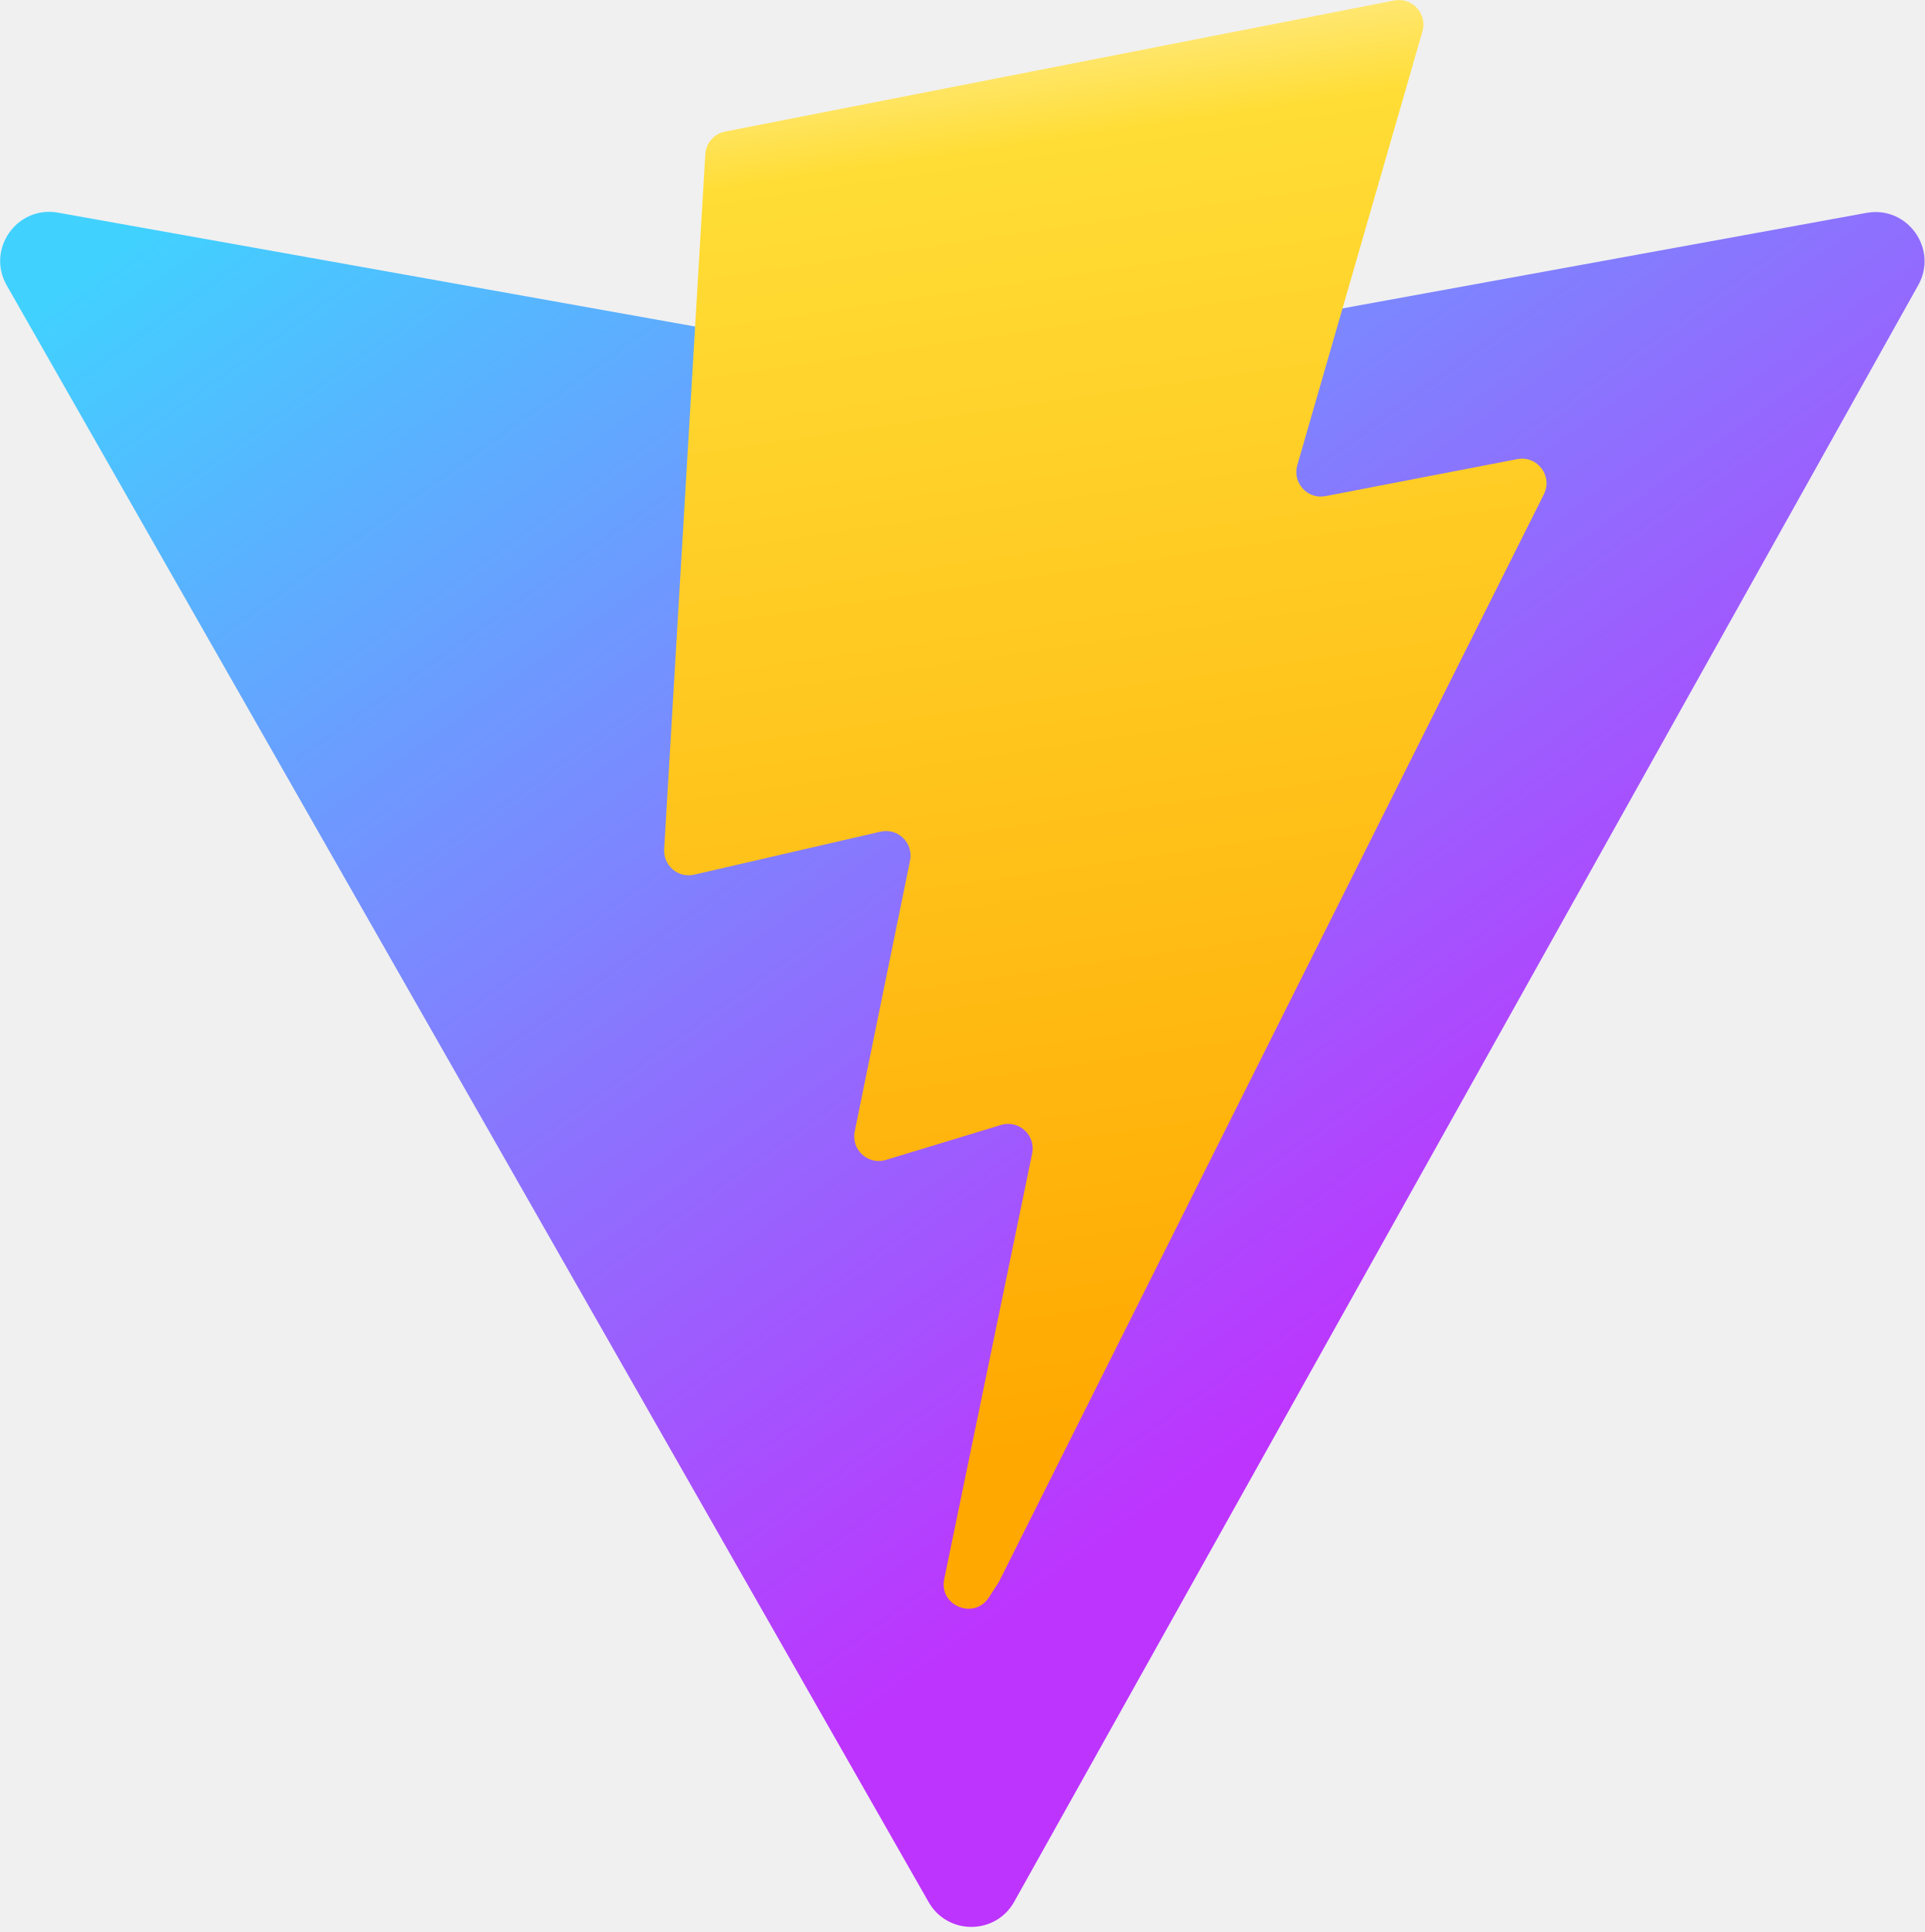
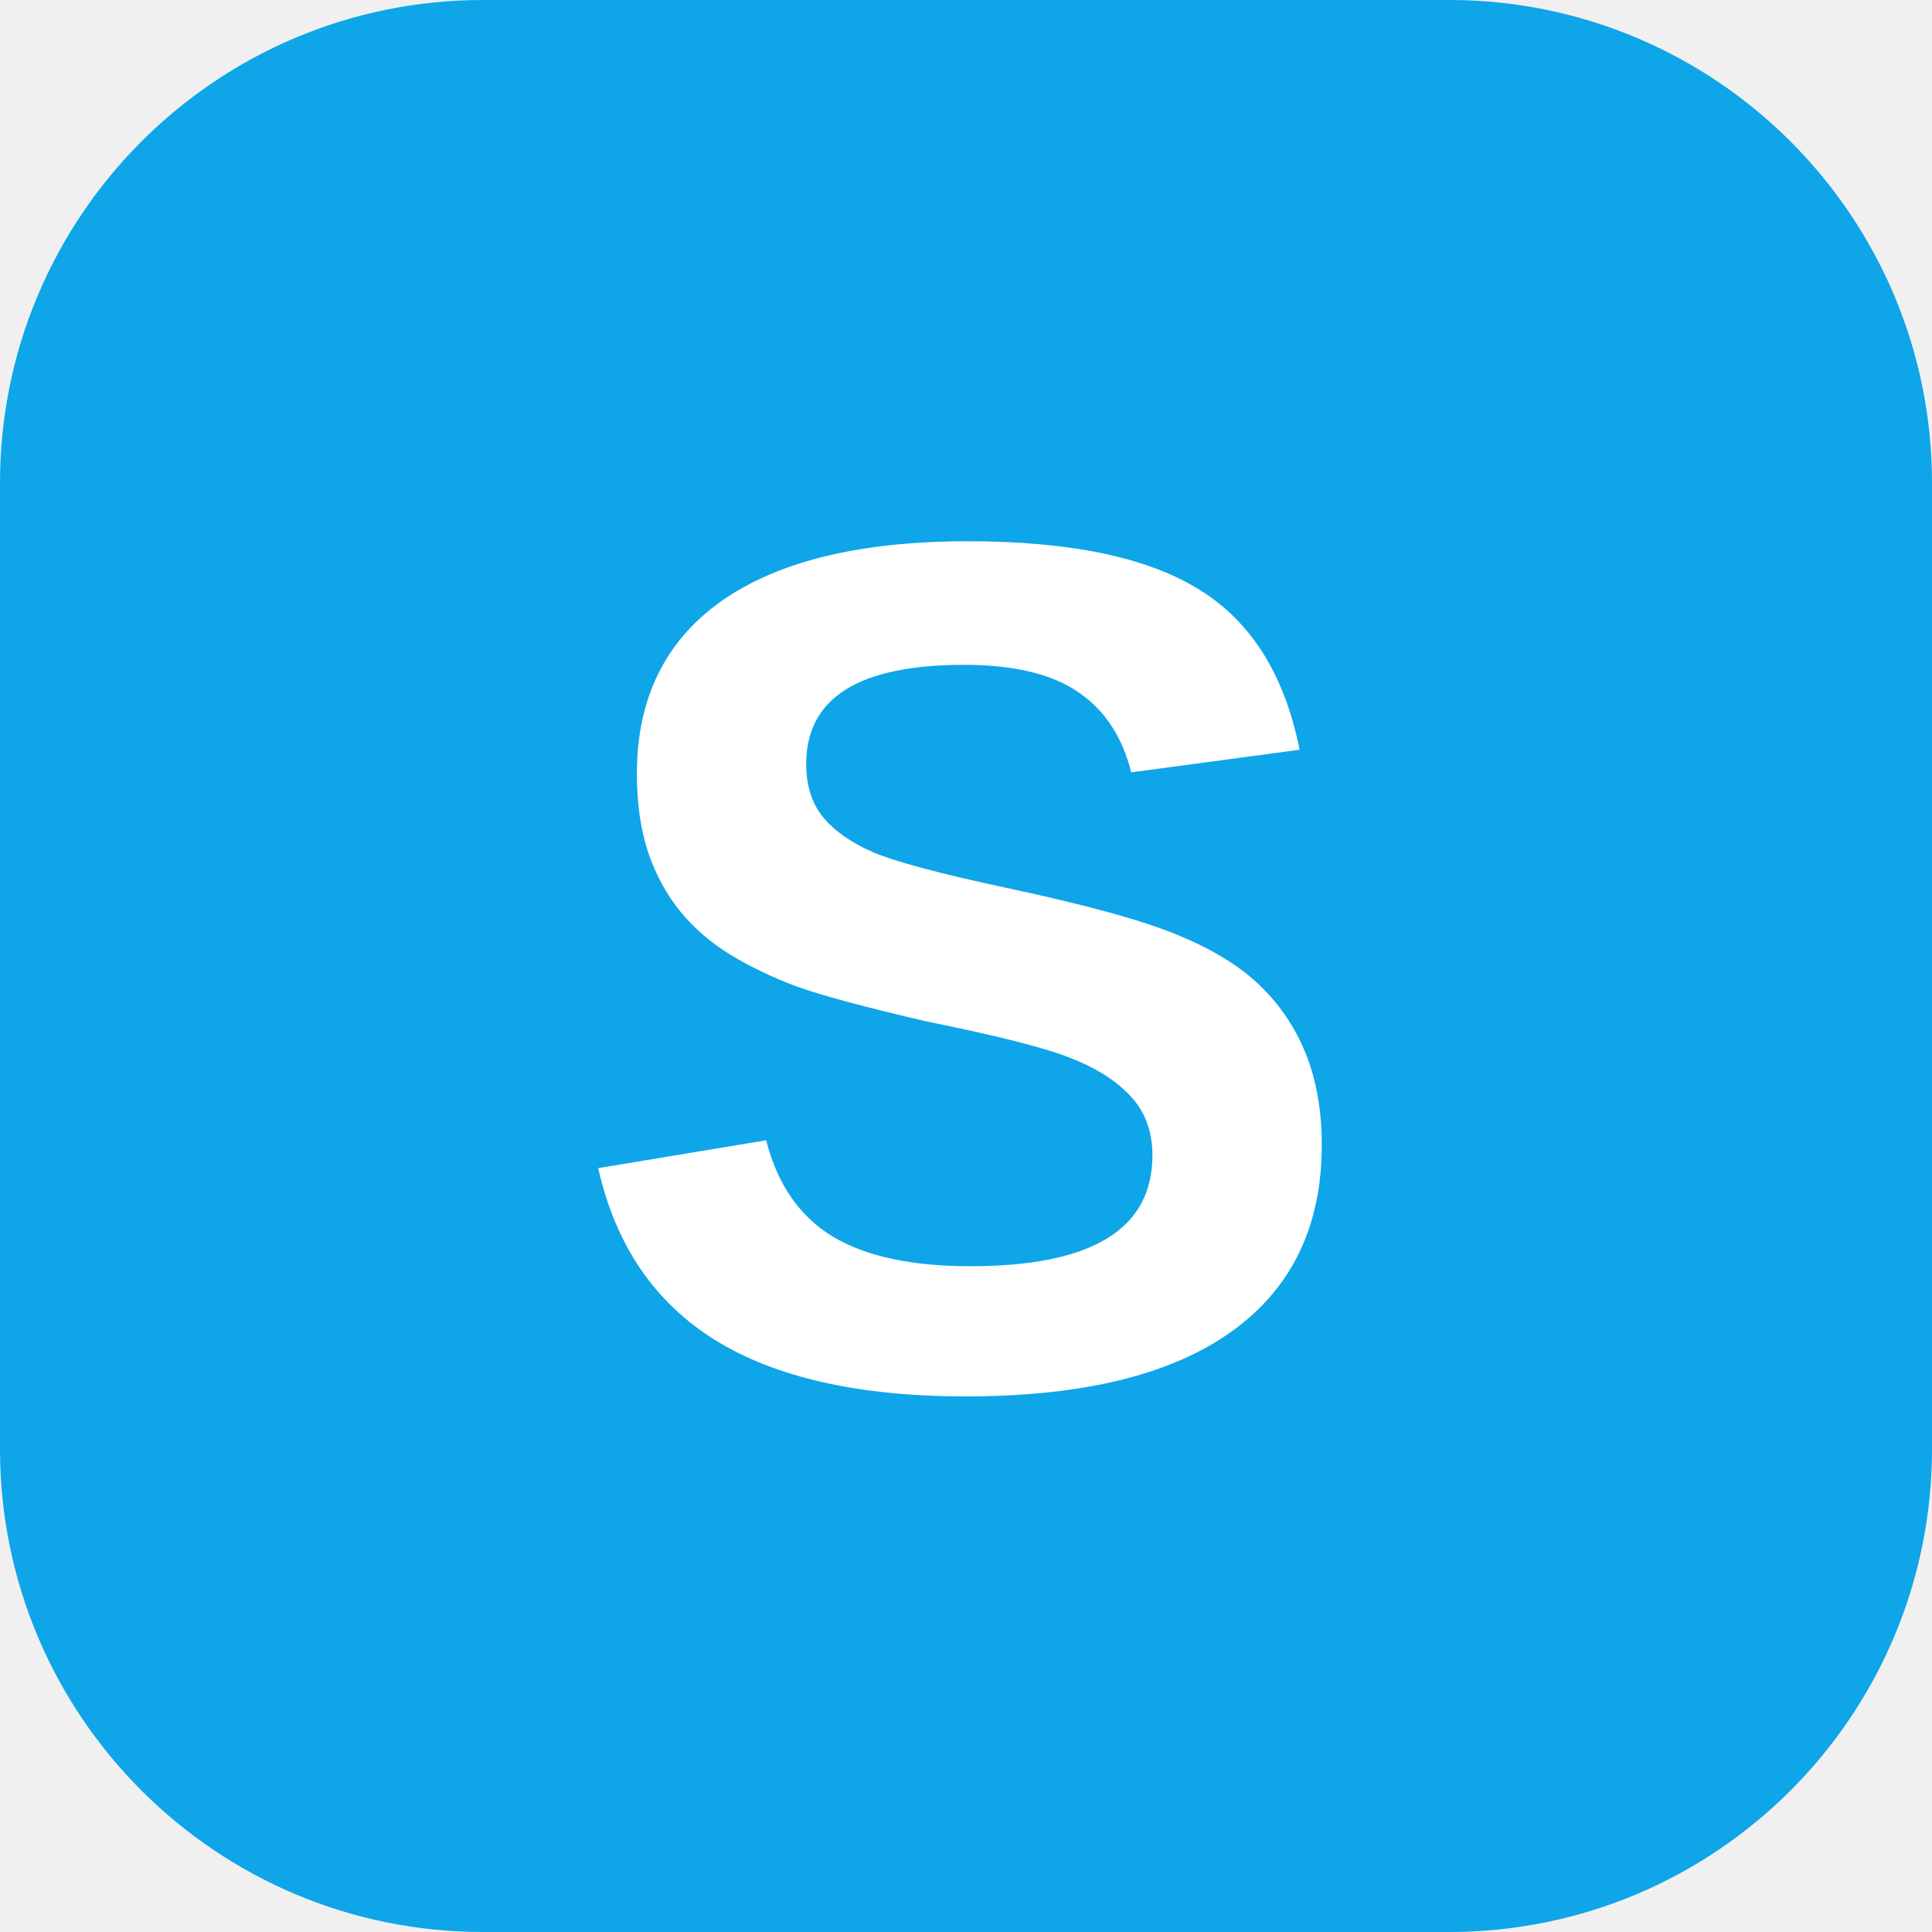
- <svg xmlns="http://www.w3.org/2000/svg" aria-hidden="true" role="img" class="iconify iconify--logos" width="31.88" height="32" preserveAspectRatio="xMidYMid meet" viewBox="0 0 256 257">
-   <defs>
-     <linearGradient id="IconifyId1813088fe1fbc01fb466" x1="-.828%" x2="57.636%" y1="7.652%" y2="78.411%">
-       <stop offset="0%" stop-color="#41D1FF" />
-       <stop offset="100%" stop-color="#BD34FE" />
-     </linearGradient>
-     <linearGradient id="IconifyId1813088fe1fbc01fb467" x1="43.376%" x2="50.316%" y1="2.242%" y2="89.03%">
-       <stop offset="0%" stop-color="#FFEA83" />
-       <stop offset="8.333%" stop-color="#FFDD35" />
-       <stop offset="100%" stop-color="#FFA800" />
-     </linearGradient>
-   </defs>
-   <path fill="url(#IconifyId1813088fe1fbc01fb466)" d="M255.153 37.938L134.897 252.976c-2.483 4.44-8.862 4.466-11.382.048L.875 37.958c-2.746-4.814 1.371-10.646 6.827-9.67l120.385 21.517a6.537 6.537 0 0 0 2.322-.004l117.867-21.483c5.438-.991 9.574 4.796 6.877 9.62Z" />
-   <path fill="url(#IconifyId1813088fe1fbc01fb467)" d="M185.432.063L96.44 17.501a3.268 3.268 0 0 0-2.634 3.014l-5.474 92.456a3.268 3.268 0 0 0 3.997 3.378l24.777-5.718c2.318-.535 4.413 1.507 3.936 3.838l-7.361 36.047c-.495 2.426 1.782 4.5 4.151 3.78l15.304-4.649c2.372-.72 4.652 1.36 4.15 3.788l-11.698 56.621c-.732 3.542 3.979 5.473 5.943 2.437l1.313-2.028l72.516-144.72c1.215-2.423-.88-5.186-3.54-4.672l-25.505 4.922c-2.396.462-4.435-1.77-3.759-4.114l16.646-57.705c.677-2.35-1.37-4.583-3.769-4.113Z" />
+ <svg xmlns="http://www.w3.org/2000/svg" viewBox="0 0 64 64" fill="none">
+   <rect width="64" height="64" rx="16" fill="#0ea5e9" />
+   <text x="50%" y="50%" text-anchor="middle" dominant-baseline="central" font-size="40" font-family="'Segoe UI', Arial, sans-serif" fill="white" font-weight="bold">S</text>
</svg>
